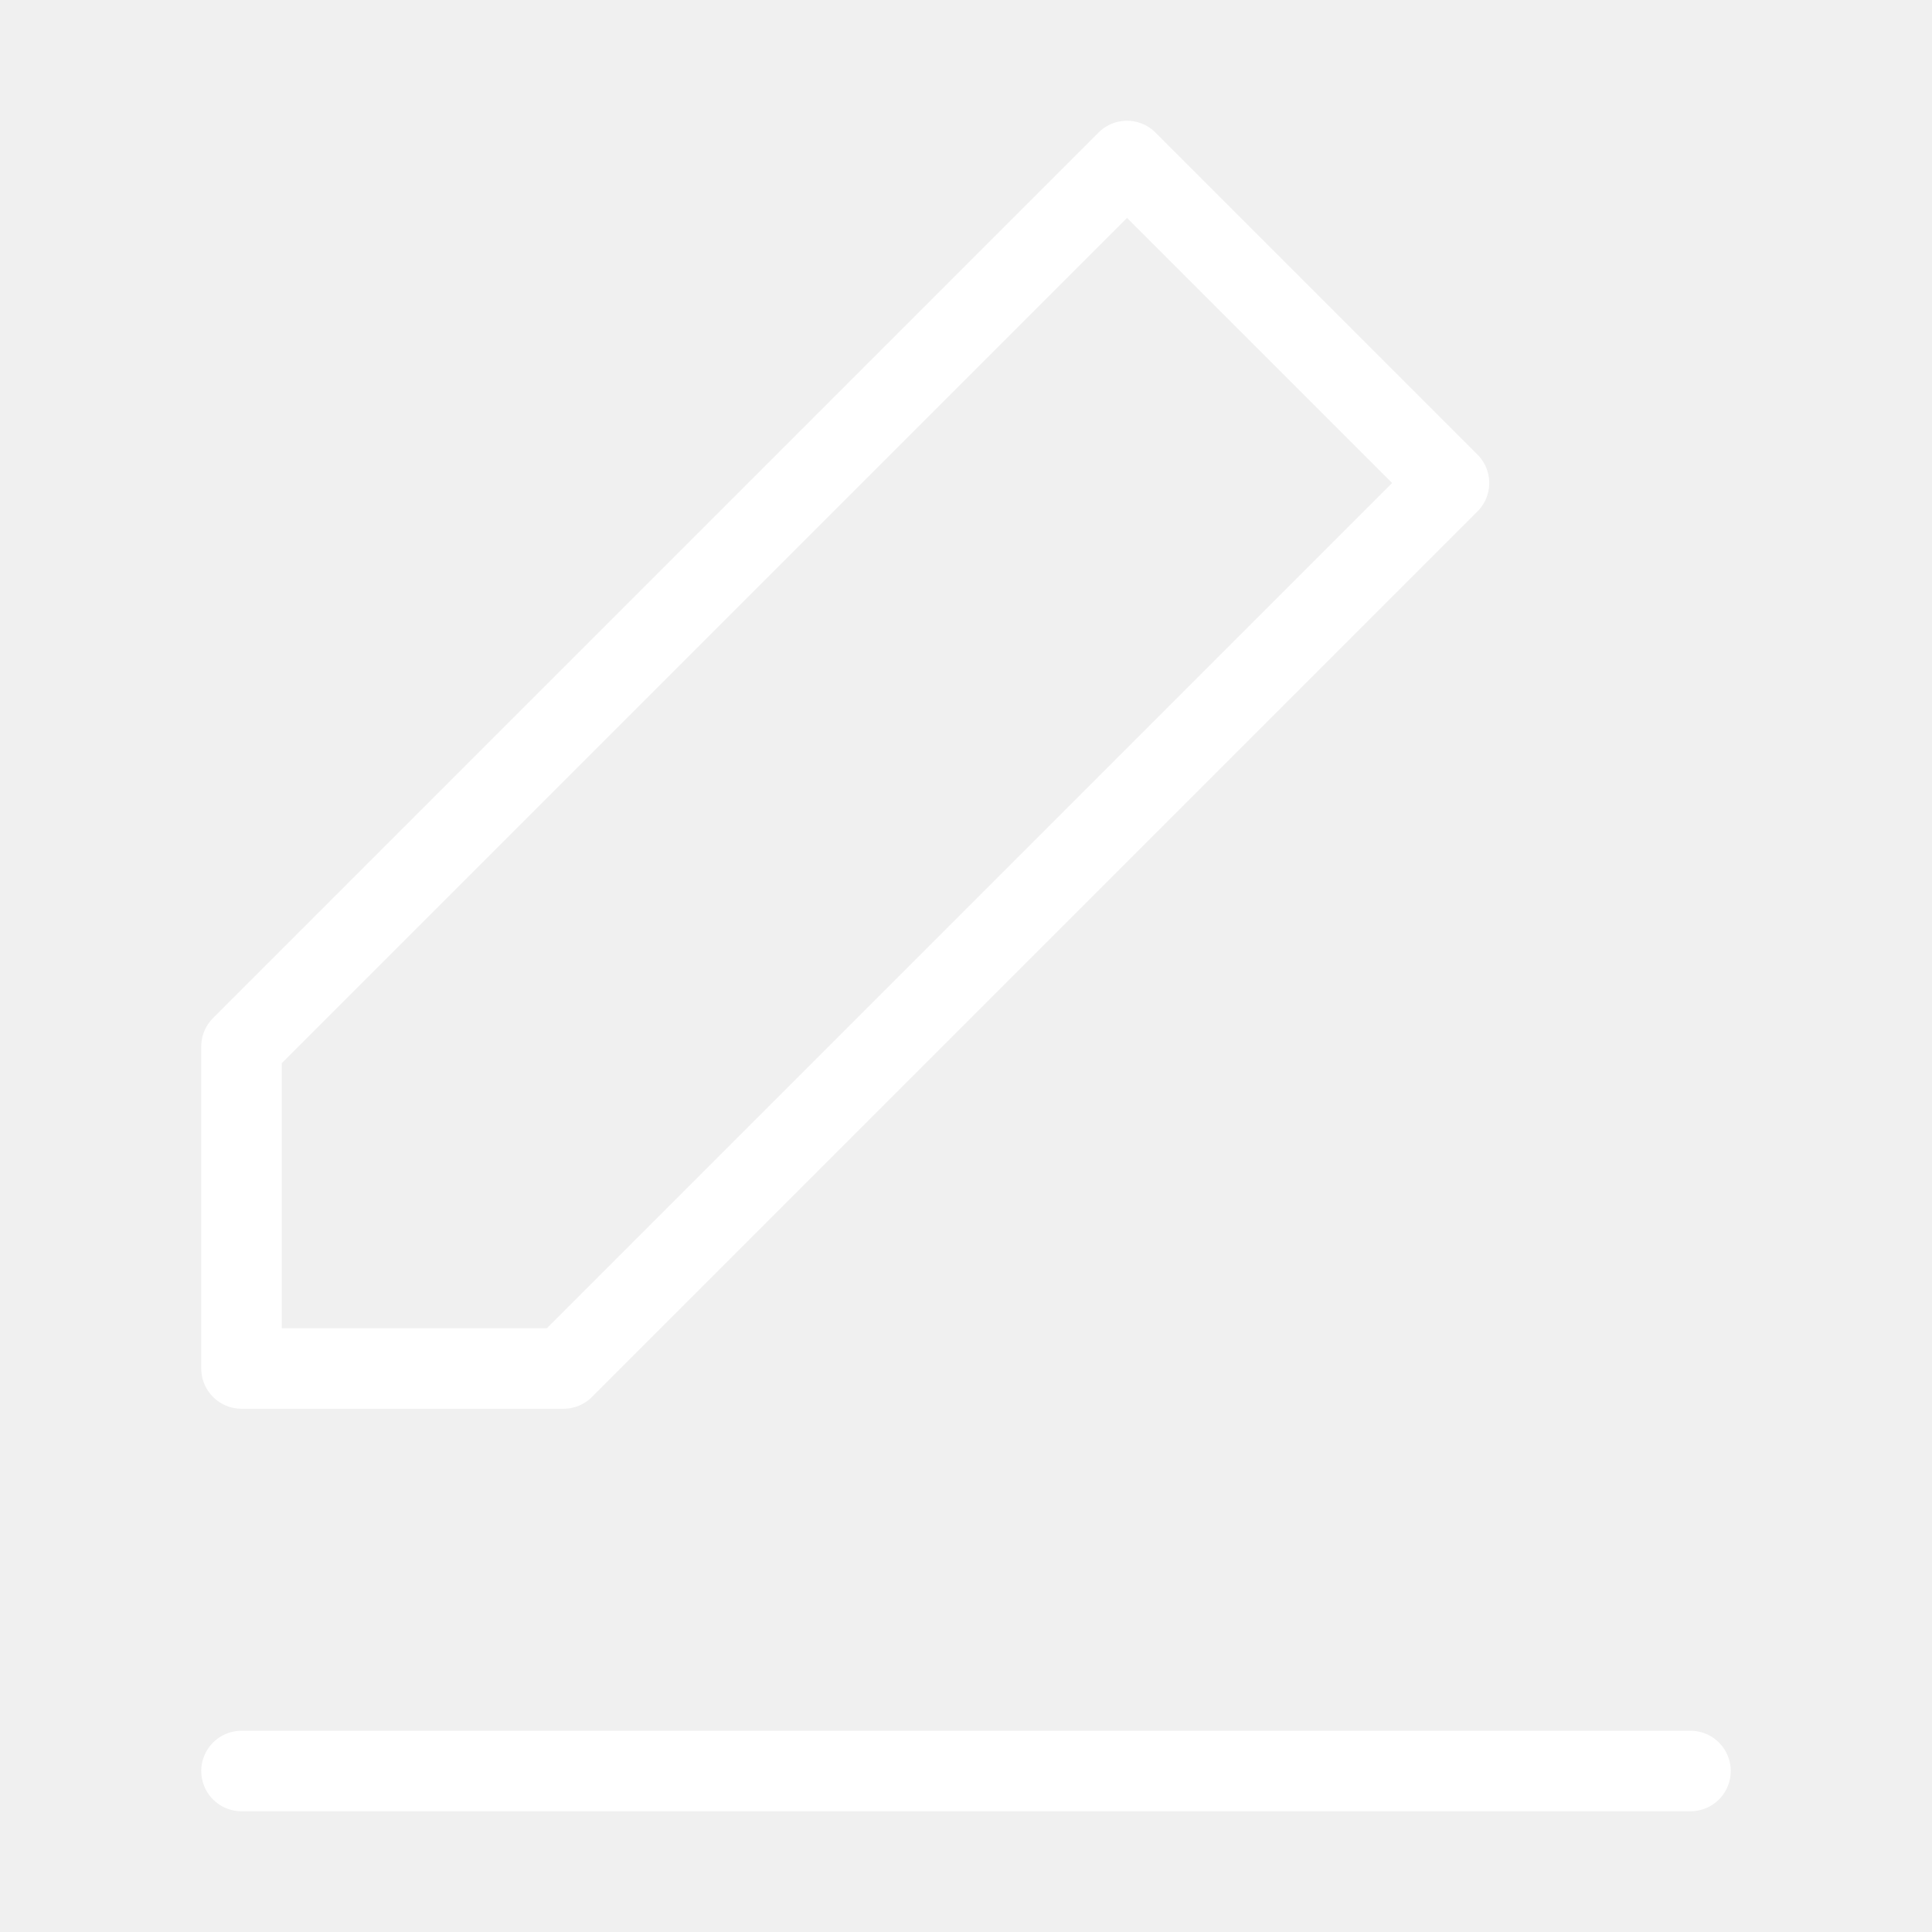
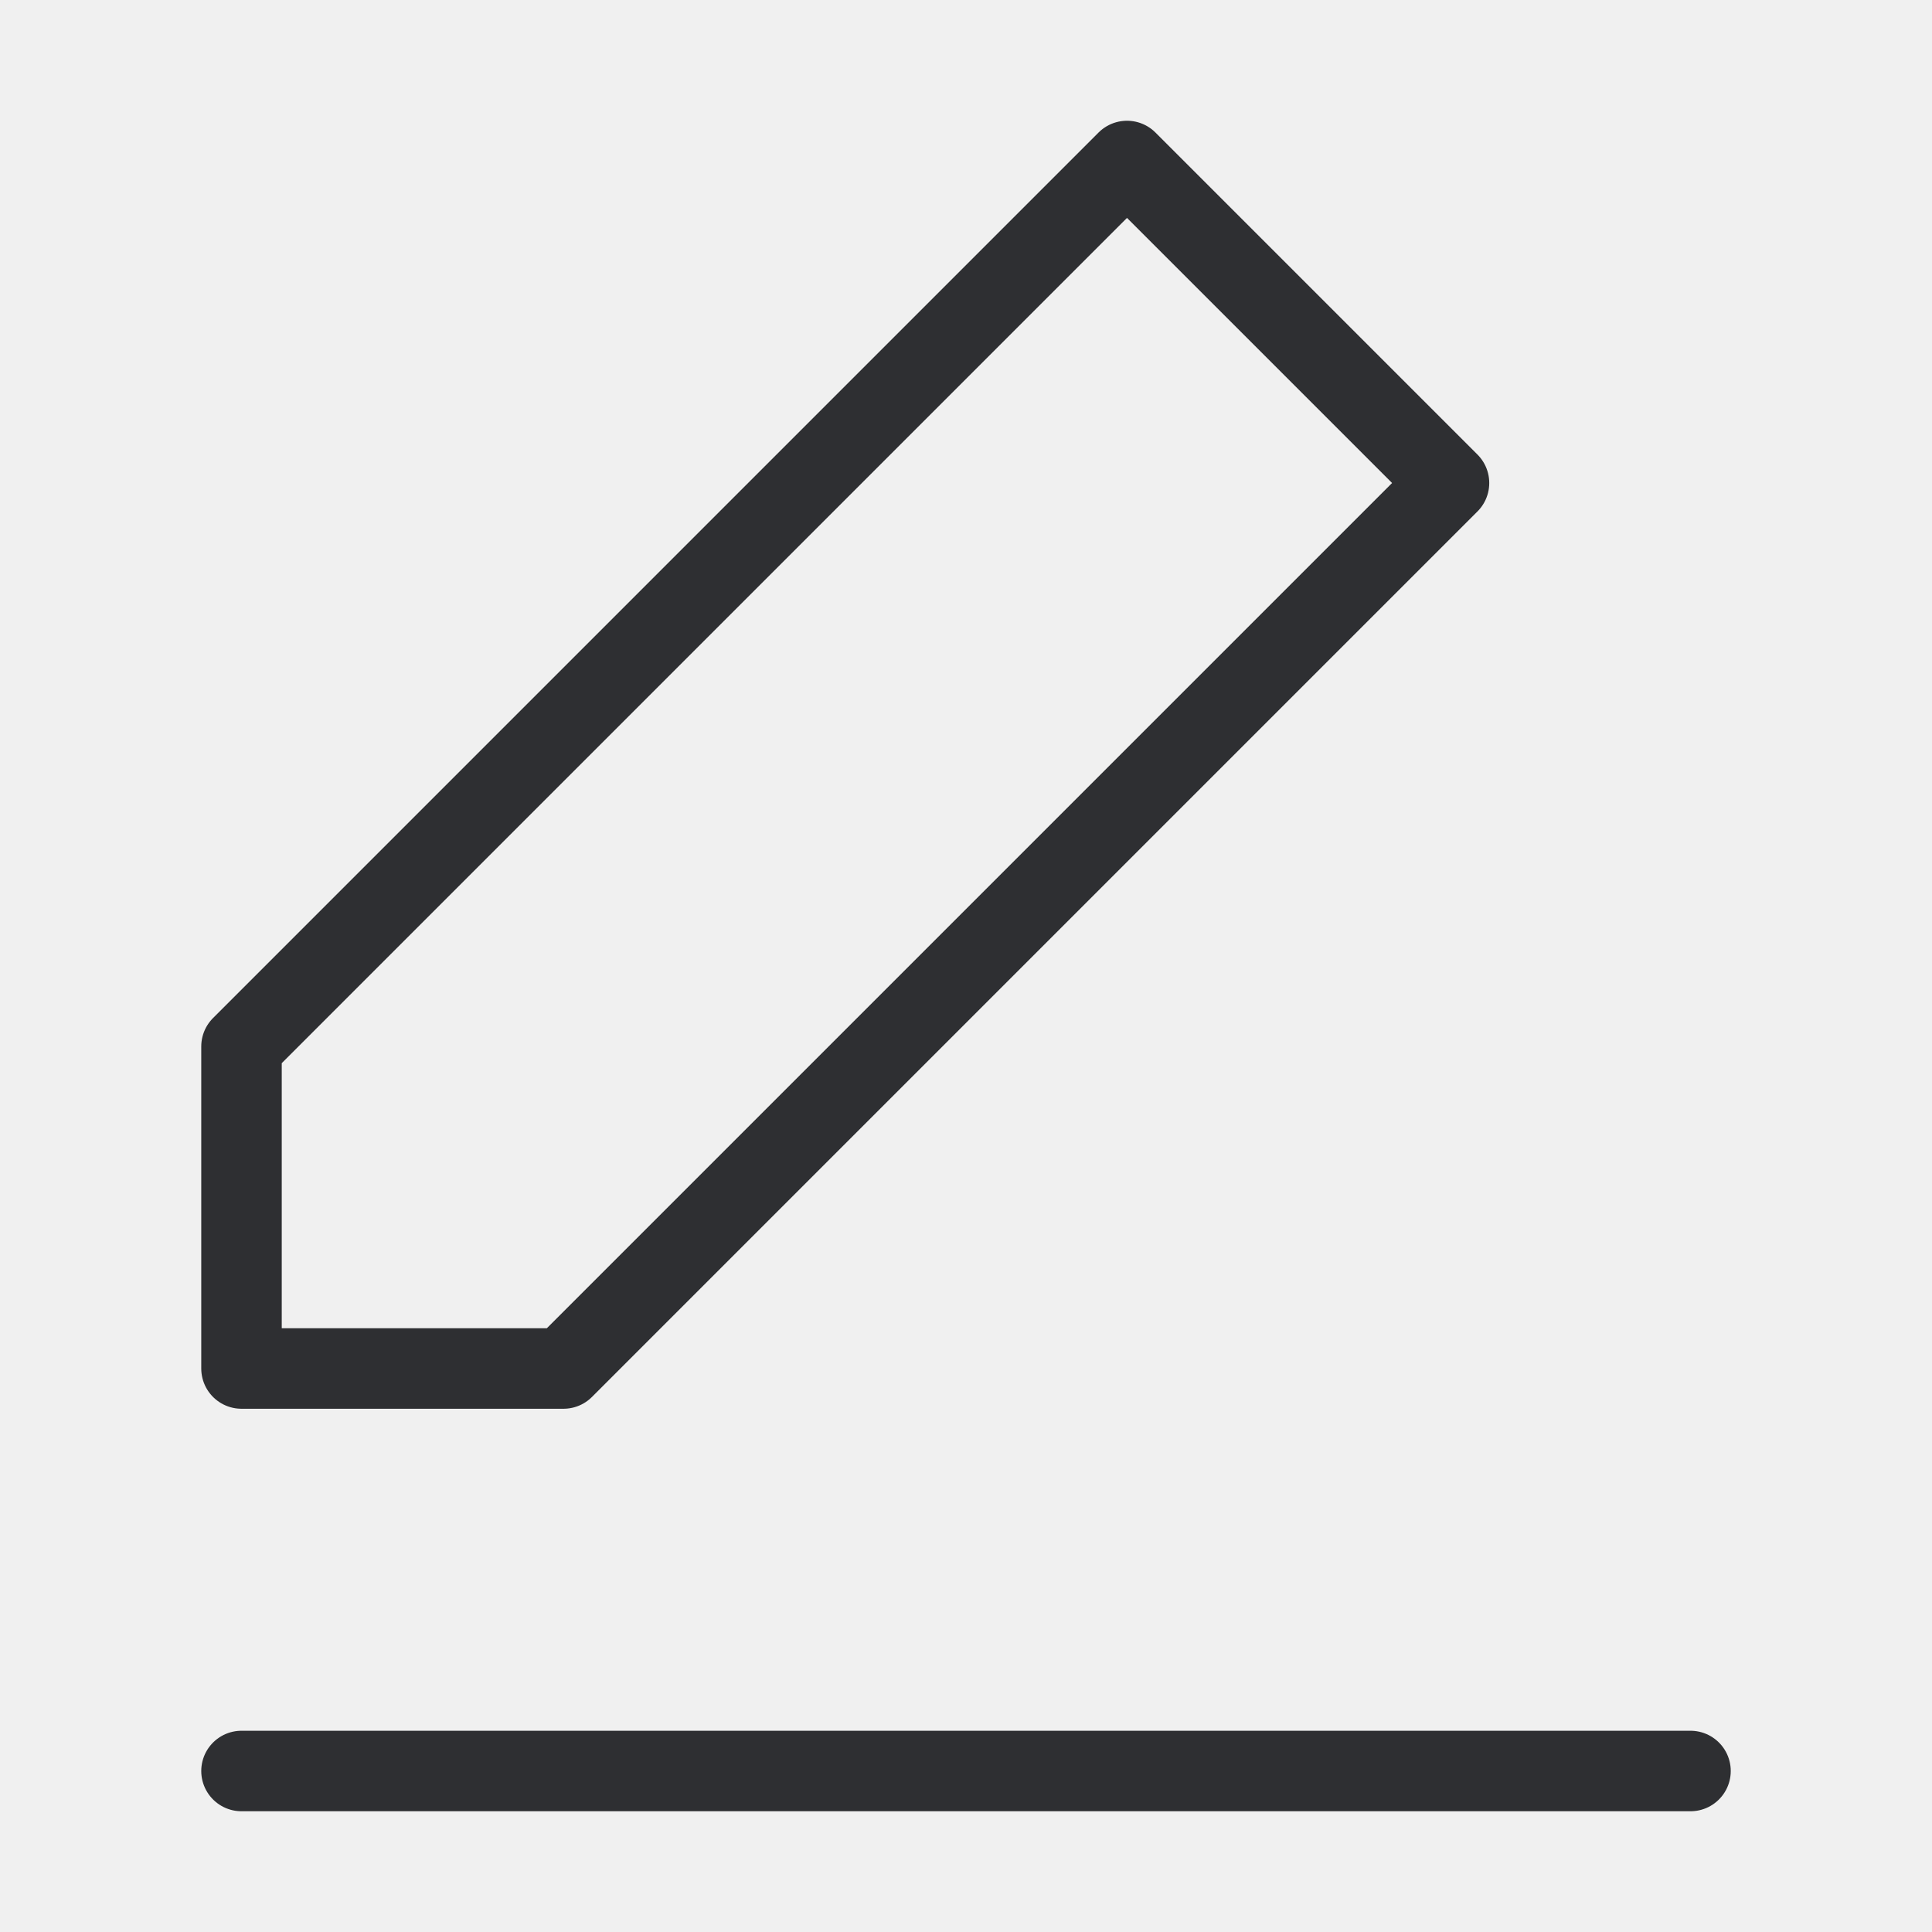
<svg xmlns="http://www.w3.org/2000/svg" width="24" height="24" viewBox="0 0 24 24" fill="none">
-   <path fill-rule="evenodd" clip-rule="evenodd" d="M14 2L18 6L7 17H3V13L14 2V2Z" stroke="#ffffff" stroke-linecap="round" stroke-linejoin="round" />
-   <path d="M3 22H21" stroke="#ffffff" stroke-linecap="round" stroke-linejoin="round" />
+   <path fill-rule="evenodd" clip-rule="evenodd" d="M14 2L18 6L7 17H3V13L14 2V2Z" stroke="#2E2F32" stroke-linecap="round" stroke-linejoin="round" />
+   <path d="M3 22H21" stroke="#2E2F32" stroke-linecap="round" stroke-linejoin="round" />
</svg>
